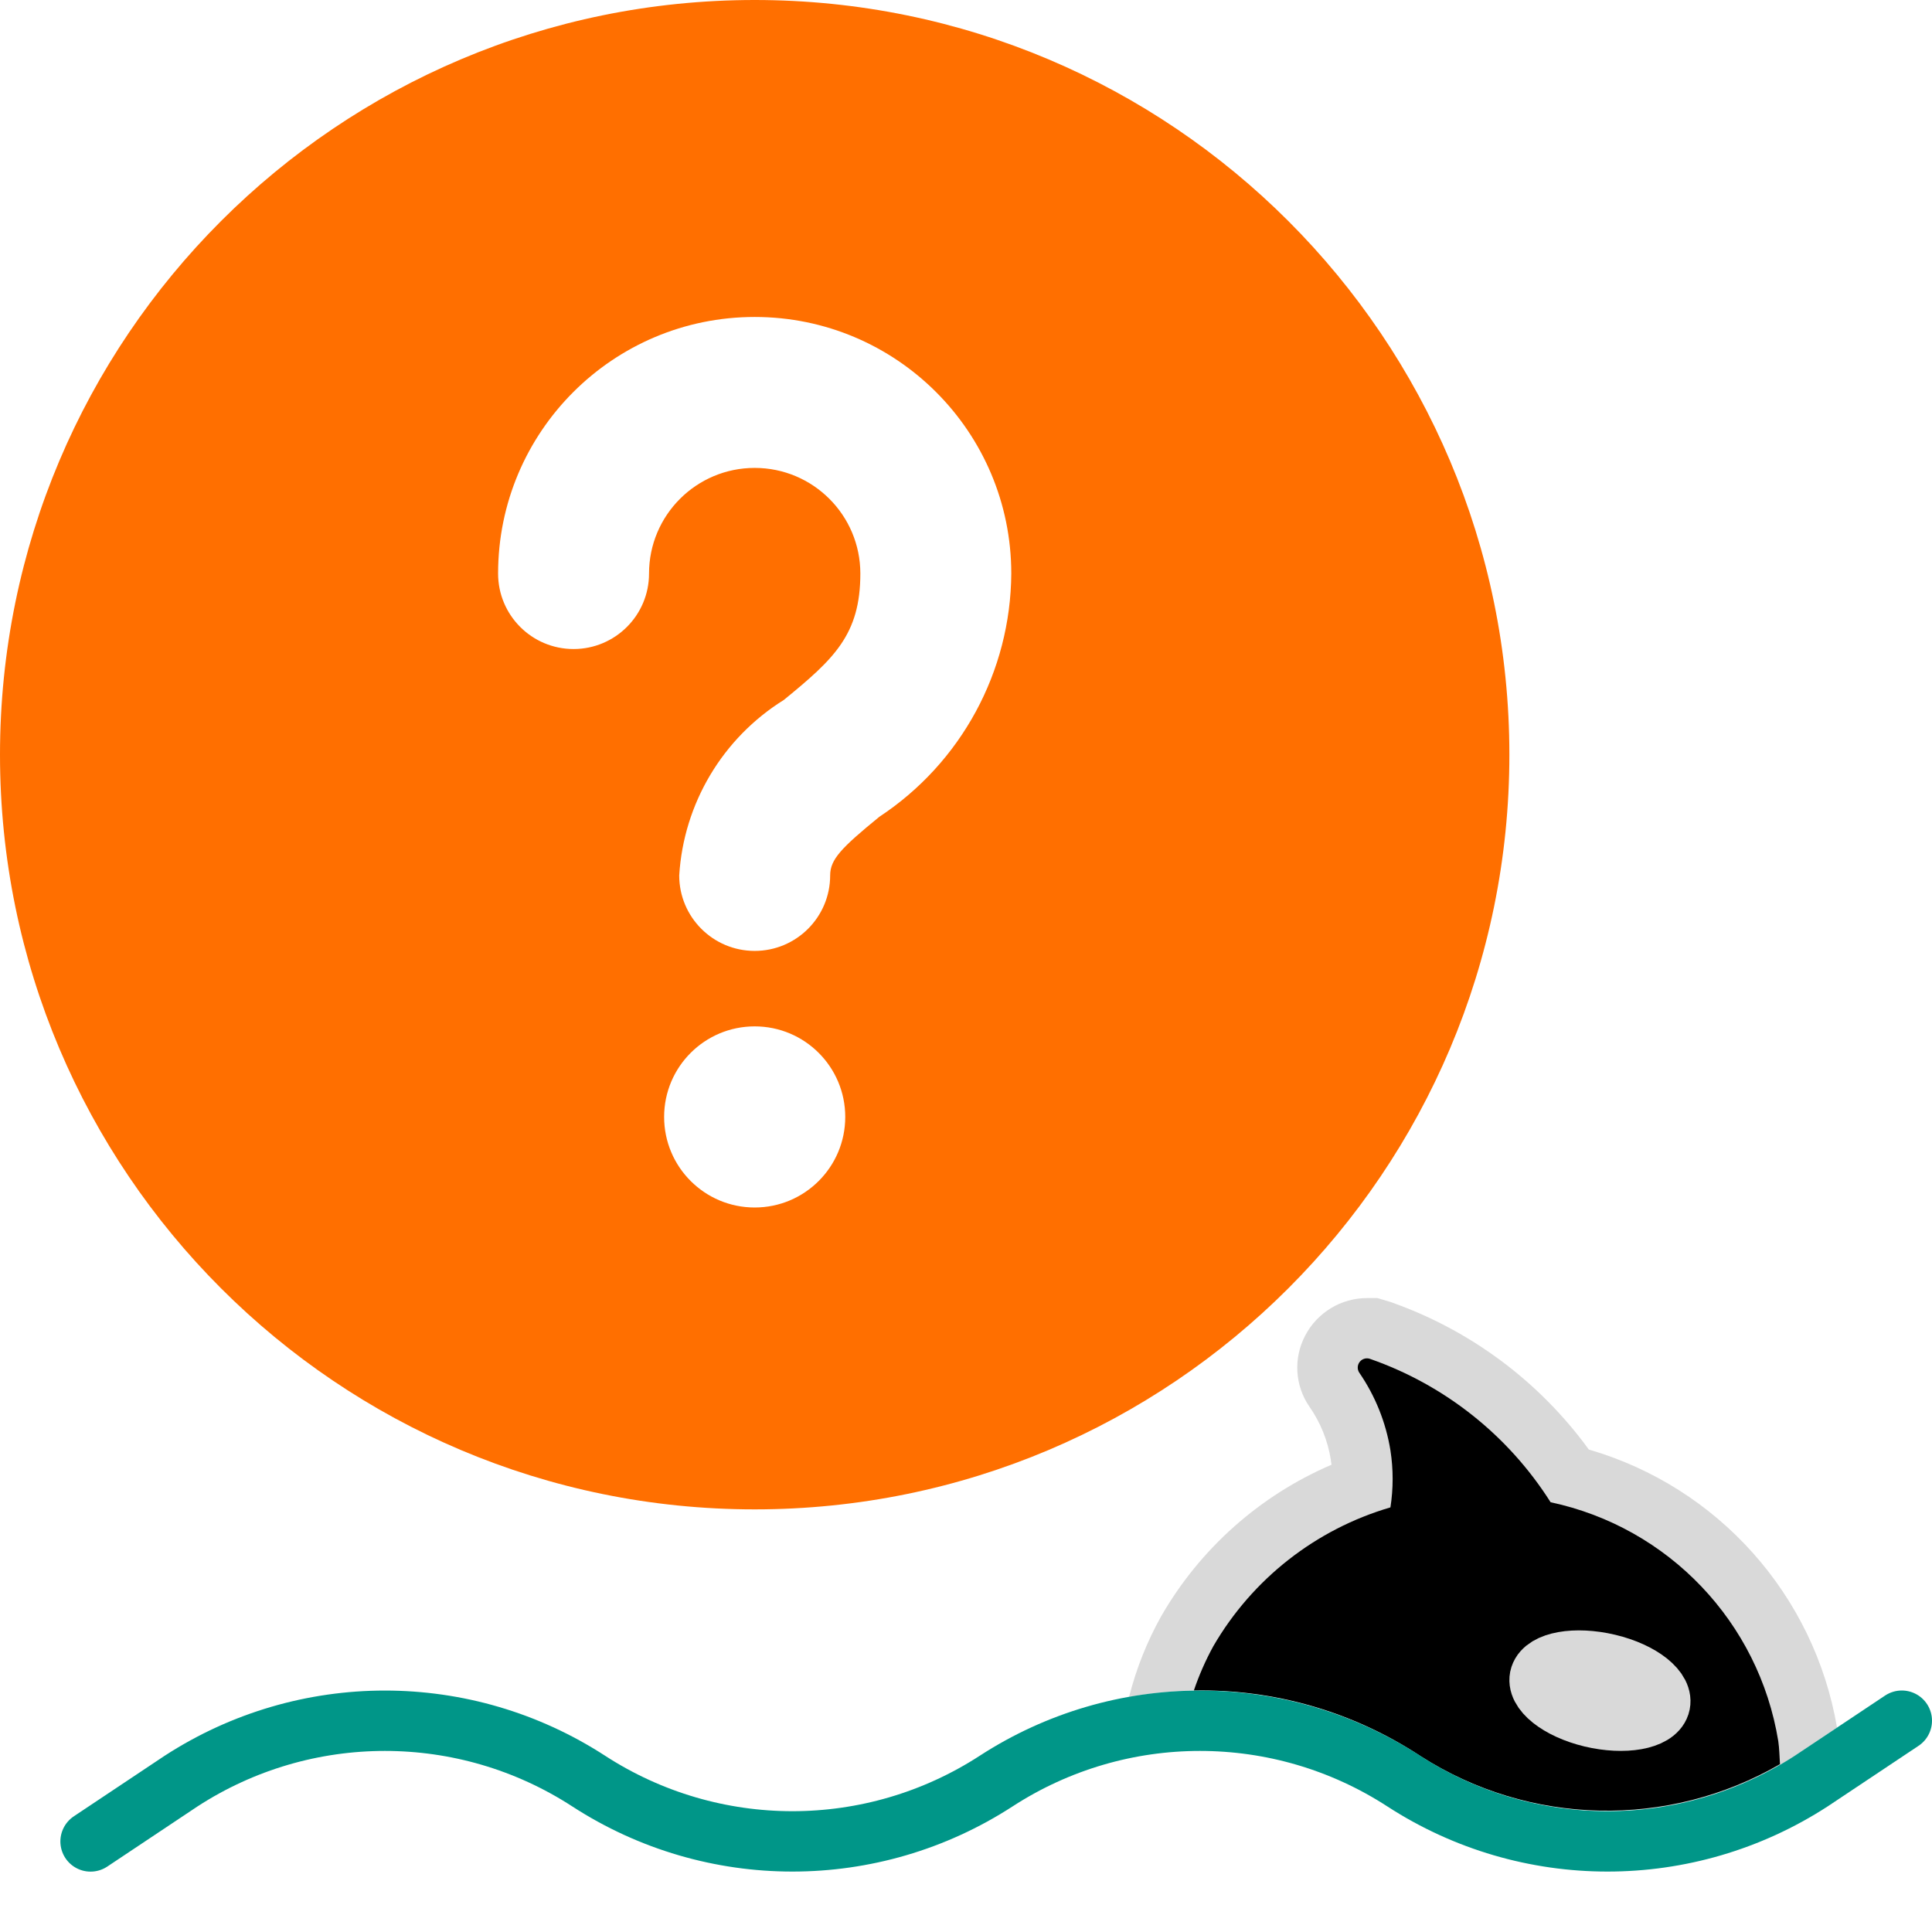
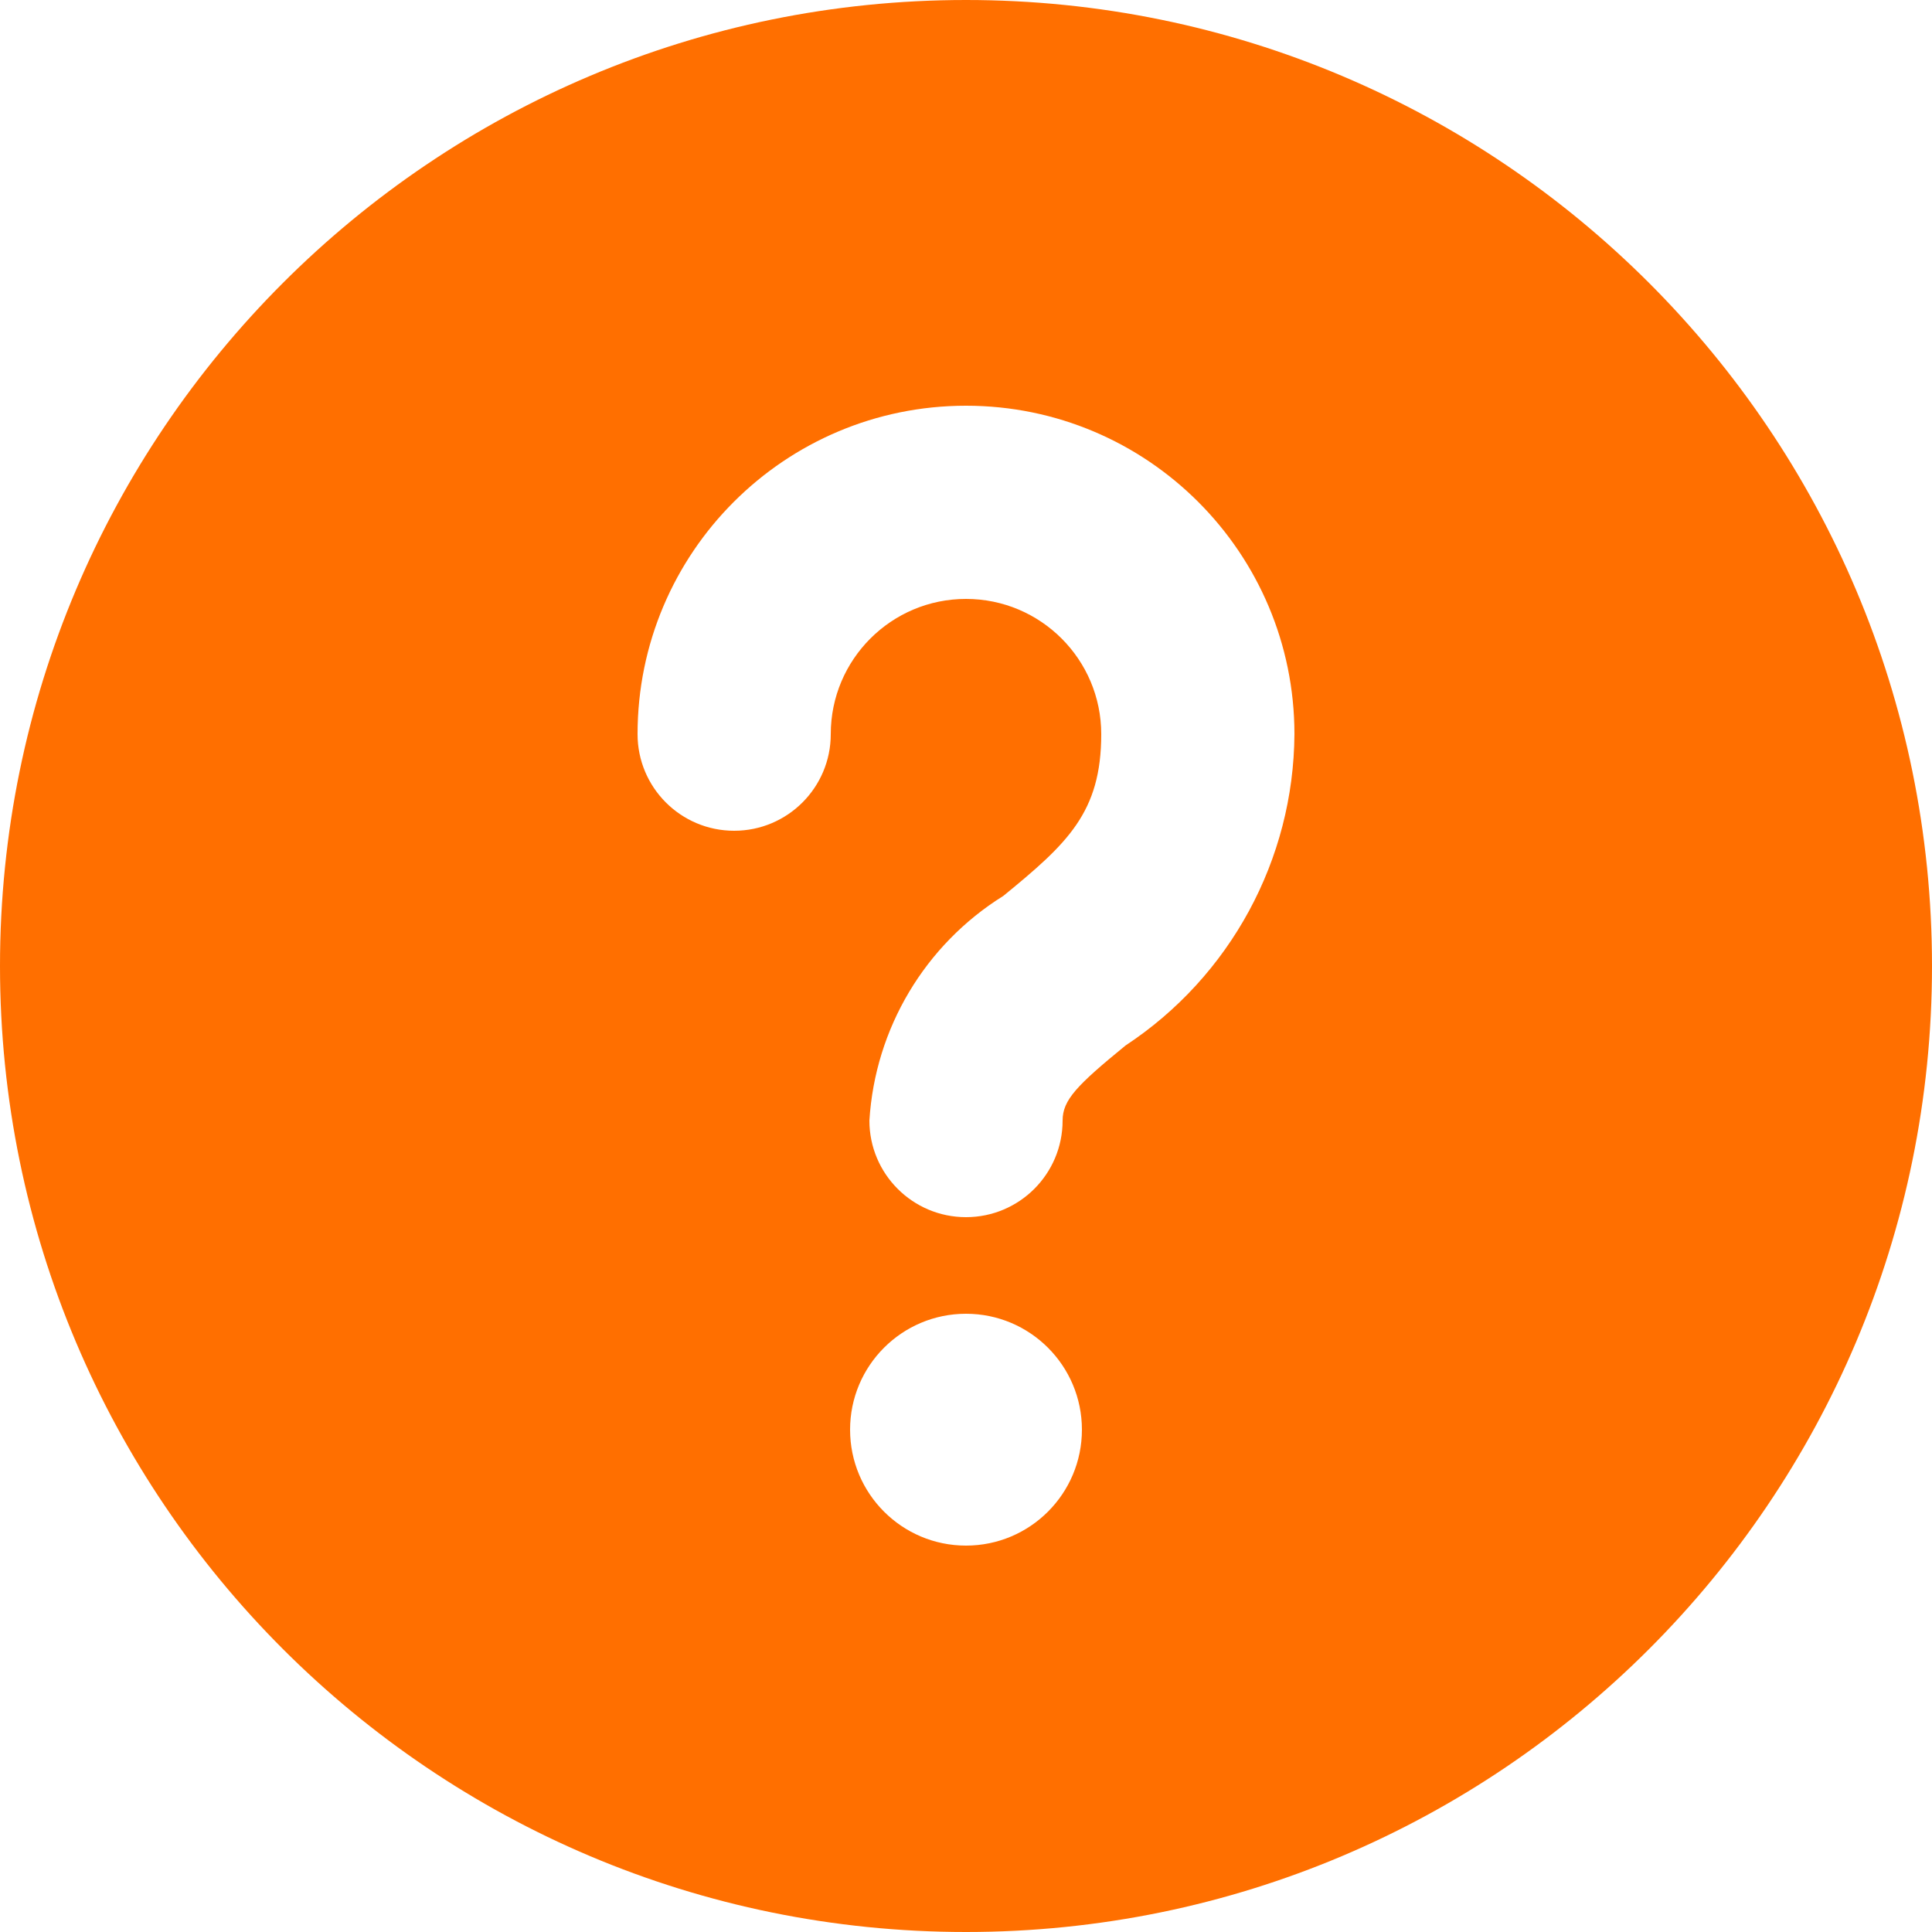
- <svg xmlns="http://www.w3.org/2000/svg" width="32" height="32" viewBox="0 0 32 32">
-   <path d="M23.527,29.084a5.722,5.722,0,0,0,6.2,0l.7-.469a5.816,5.816,0,0,0-4.111-4.606,6.871,6.871,0,0,0-3.285-2.444l-.216-.065h-.169a1.156,1.156,0,0,0-1.027.62,1.138,1.138,0,0,0,.07,1.18,2.116,2.116,0,0,1,.354.88c0,.026.008.053.012.08a5.972,5.972,0,0,0-2.824,2.513,5.511,5.511,0,0,0-.53,1.334A6.626,6.626,0,0,1,23.527,29.084Z" style="fill:#d9d9d9" />
-   <path d="M19.774,28a6.585,6.585,0,0,1,3.753,1.086,5.72,5.72,0,0,0,5.955.134c-.008-.127-.01-.254-.028-.38h0a4.84,4.84,0,0,0-3.771-3.958A5.8,5.8,0,0,0,22.7,22.51a.153.153,0,0,0-.188.223,3.165,3.165,0,0,1,.518,1.29,3.076,3.076,0,0,1,0,.944,5.022,5.022,0,0,0-2.934,2.3h0A4.611,4.611,0,0,0,19.774,28Z" />
-   <path d="M26.361,28.441c.546.13,1.052.039,1.129-.2s-.3-.546-.851-.677-1.052-.039-1.129.2S25.814,28.31,26.361,28.441Z" style="fill:#d9d9d9;stroke:#d9d9d9;stroke-miterlimit:10" />
-   <path d="M1.5,30.5l1.5-1a6.2,6.2,0,0,1,6.75,0h0a6.2,6.2,0,0,0,6.75,0h0a6.2,6.2,0,0,1,6.75,0h0a6.2,6.2,0,0,0,6.75,0l1.5-1" style="fill:none;stroke:#009688;stroke-linecap:round;stroke-linejoin:round" />
+ <svg xmlns="http://www.w3.org/2000/svg" width="32" height="32" viewBox="0 0 25 25">
  <path d="M12.5,25A12.5,12.5,0,1,0,0,12.5,12.5,12.5,0,0,0,12.5,25Zm0-5A1.5,1.5,0,1,1,14,18.5,1.5,1.5,0,0,1,12.5,20Zm0-4.25a1.25,1.25,0,0,1-1.25-1.25,3.692,3.692,0,0,1,1.733-2.907c.832-.68,1.267-1.081,1.267-2.093a1.75,1.75,0,0,0-3.5,0,1.25,1.25,0,0,1-2.5,0,4.25,4.25,0,0,1,8.5,0,4.862,4.862,0,0,1-2.186,4.029c-.63.515-.814.705-.814.971A1.25,1.25,0,0,1,12.5,15.75Z" style="fill:#ff6f00" />
</svg>
